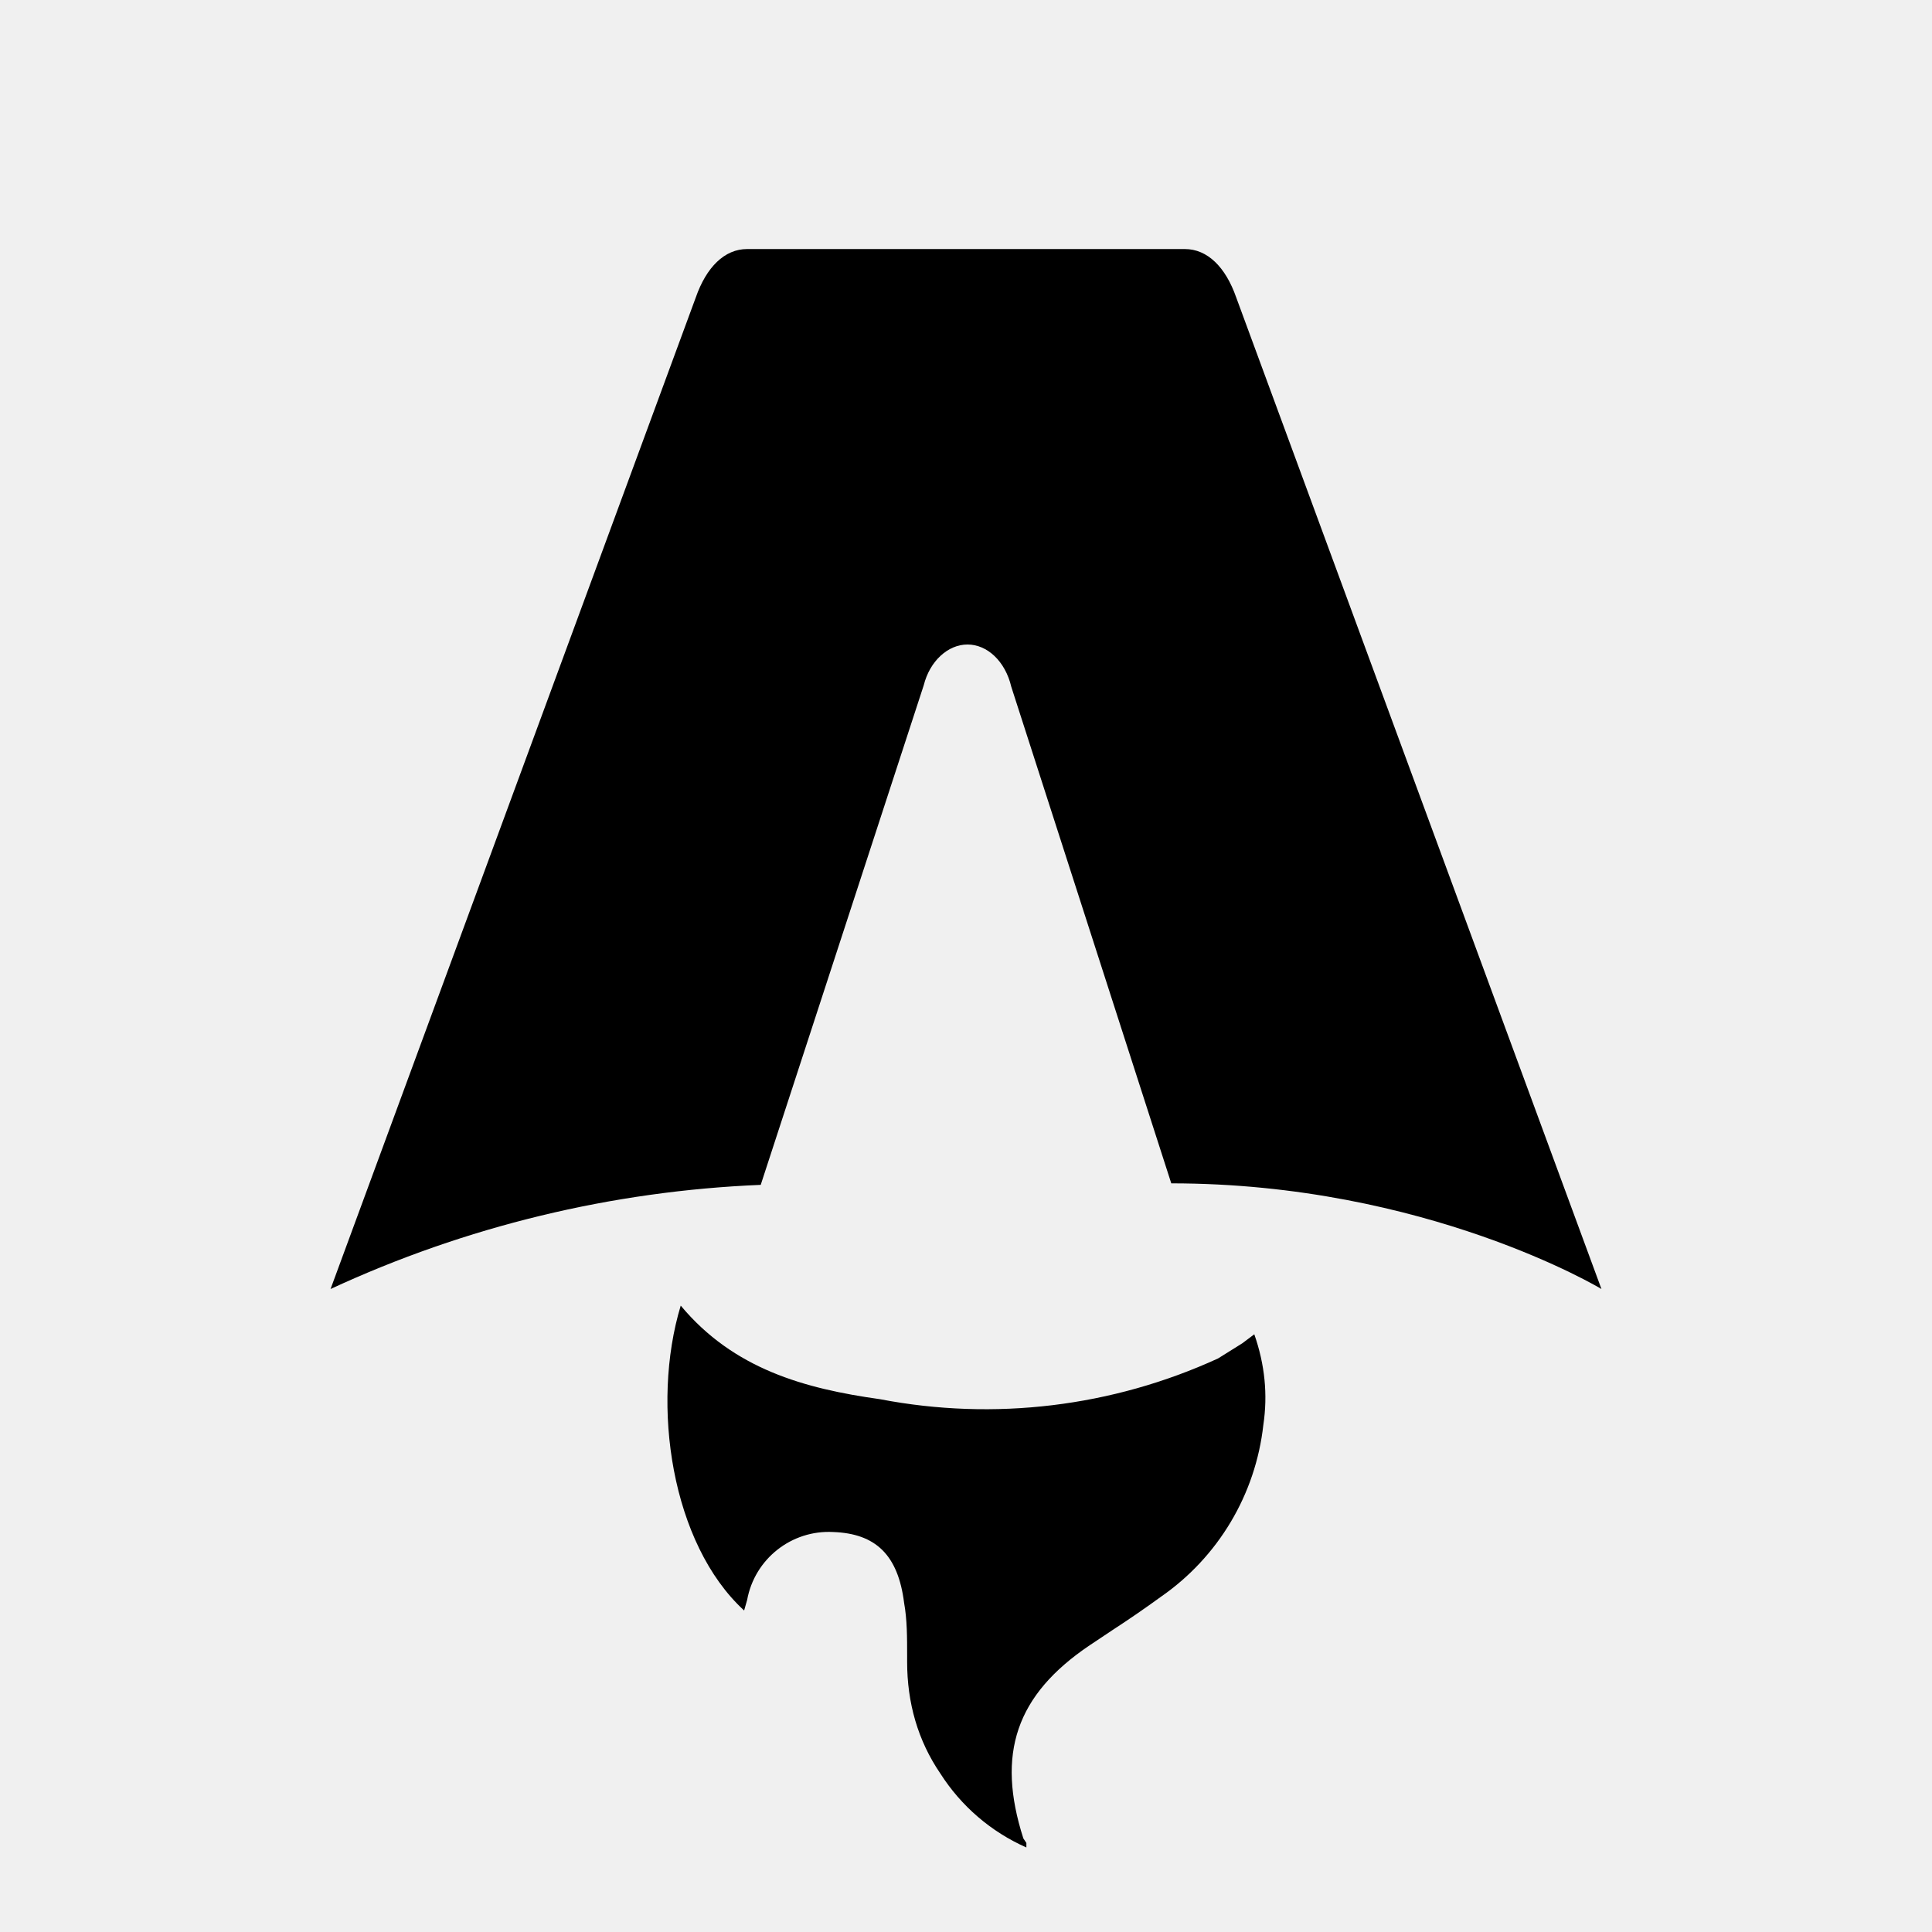
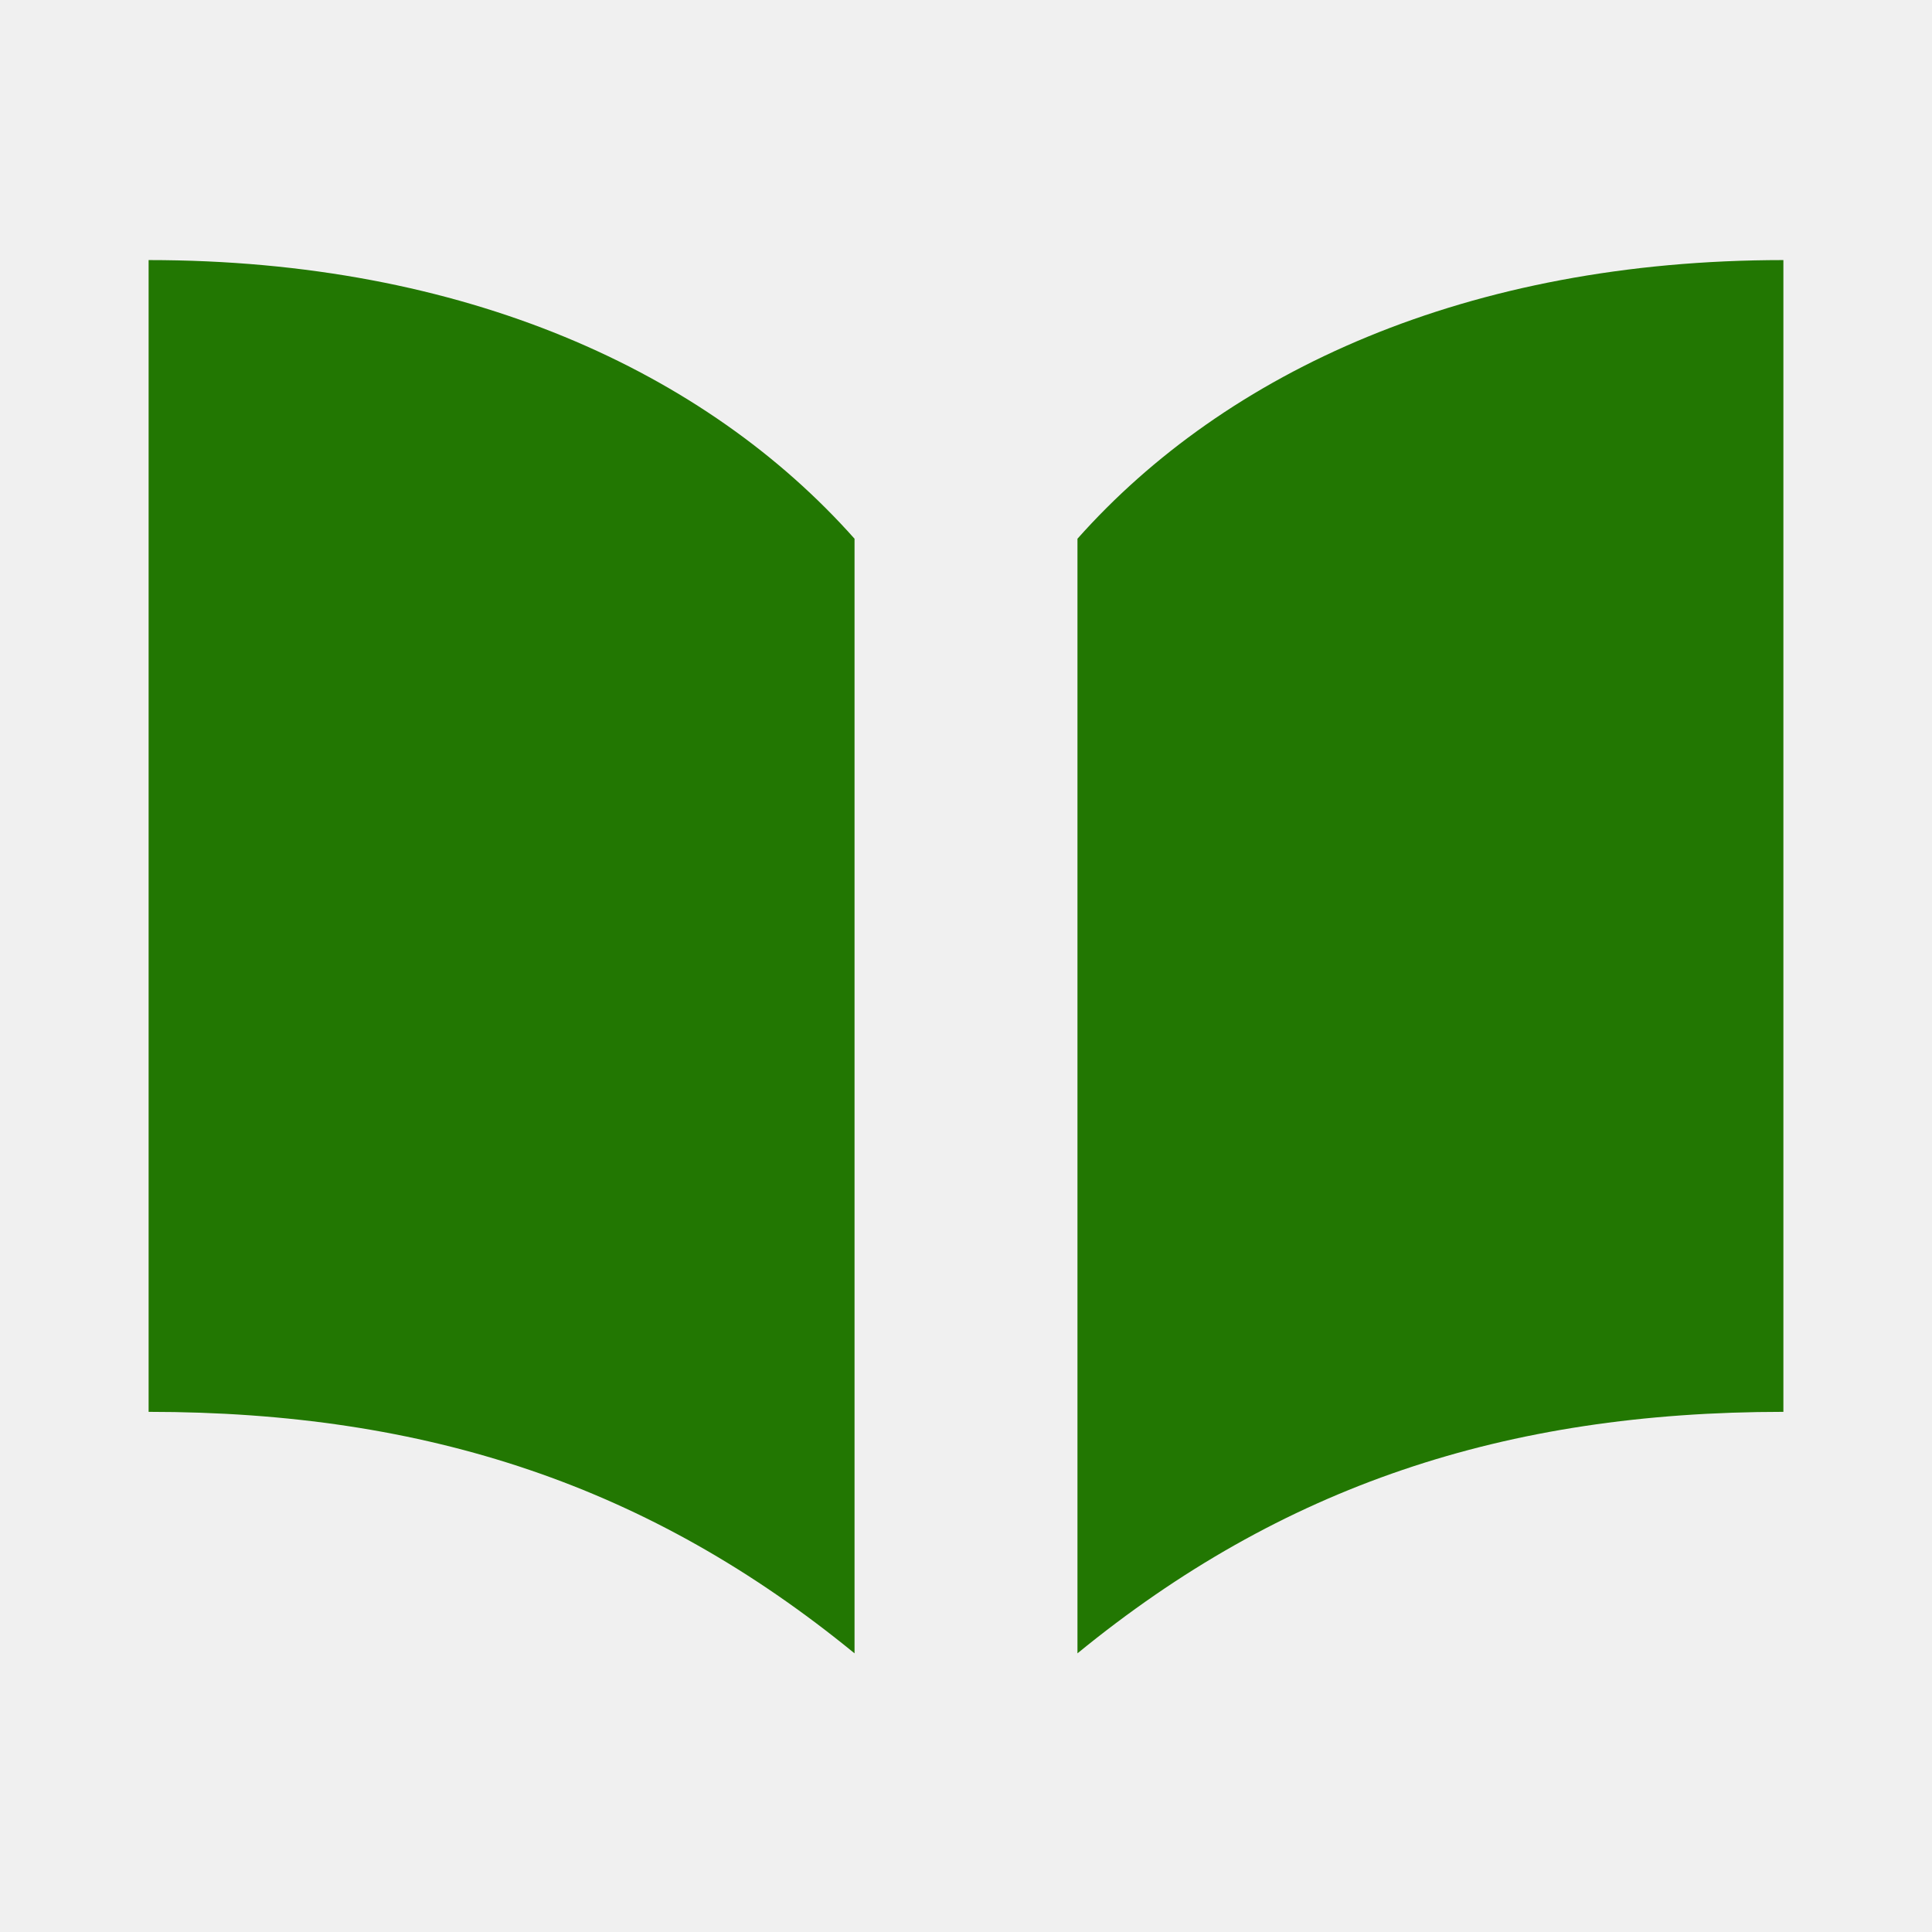
- <svg xmlns="http://www.w3.org/2000/svg" fill="none" viewBox="0 0 128 128">
-   <path d="M50.4 78.5a75.1 75.1 0 0 0-28.5 6.9l24.2-65.7c.7-2 1.9-3.2 3.4-3.2h29c1.5 0 2.7 1.2 3.4 3.2l24.2 65.7s-11.6-7-28.5-7L67 45.5c-.4-1.7-1.6-2.8-2.9-2.8-1.3 0-2.5 1.1-2.9 2.7L50.4 78.5Zm-1.1 28.2Zm-4.2-20.2c-2 6.6-.6 15.8 4.2 20.2a17.5 17.5 0 0 1 .2-.7 5.5 5.5 0 0 1 5.7-4.5c2.8.1 4.3 1.5 4.7 4.7.2 1.1.2 2.3.2 3.5v.4c0 2.7.7 5.2 2.2 7.4a13 13 0 0 0 5.7 4.9v-.3l-.2-.3c-1.8-5.6-.5-9.5 4.4-12.8l1.5-1a73 73 0 0 0 3.2-2.2 16 16 0 0 0 6.8-11.4c.3-2 .1-4-.6-6l-.8.6-1.6 1a37 37 0 0 1-22.4 2.7c-5-.7-9.7-2-13.2-6.2Z" />
+ <svg xmlns="http://www.w3.org/2000/svg" viewBox="0 0 104 104">
  <style>
-         path { fill: #000; }
-         @media (prefers-color-scheme: dark) {
-             path { fill: #FFF; }
-         }
-     </style>
+     svg { color: #227702; }
+     @media (prefers-color-scheme: dark) {
+       svg { color: #eaece6; }
+     }
+   </style>
+   <g fill="currentColor">
+     <path d="M8 14C25 14 38 20 46 29V89C35 80 23 76 8 76Z" />
+     <path d="M58 29C66 20 79 14 96 14V76C81 76 69 80 58 89Z" />
+   </g>
</svg>
